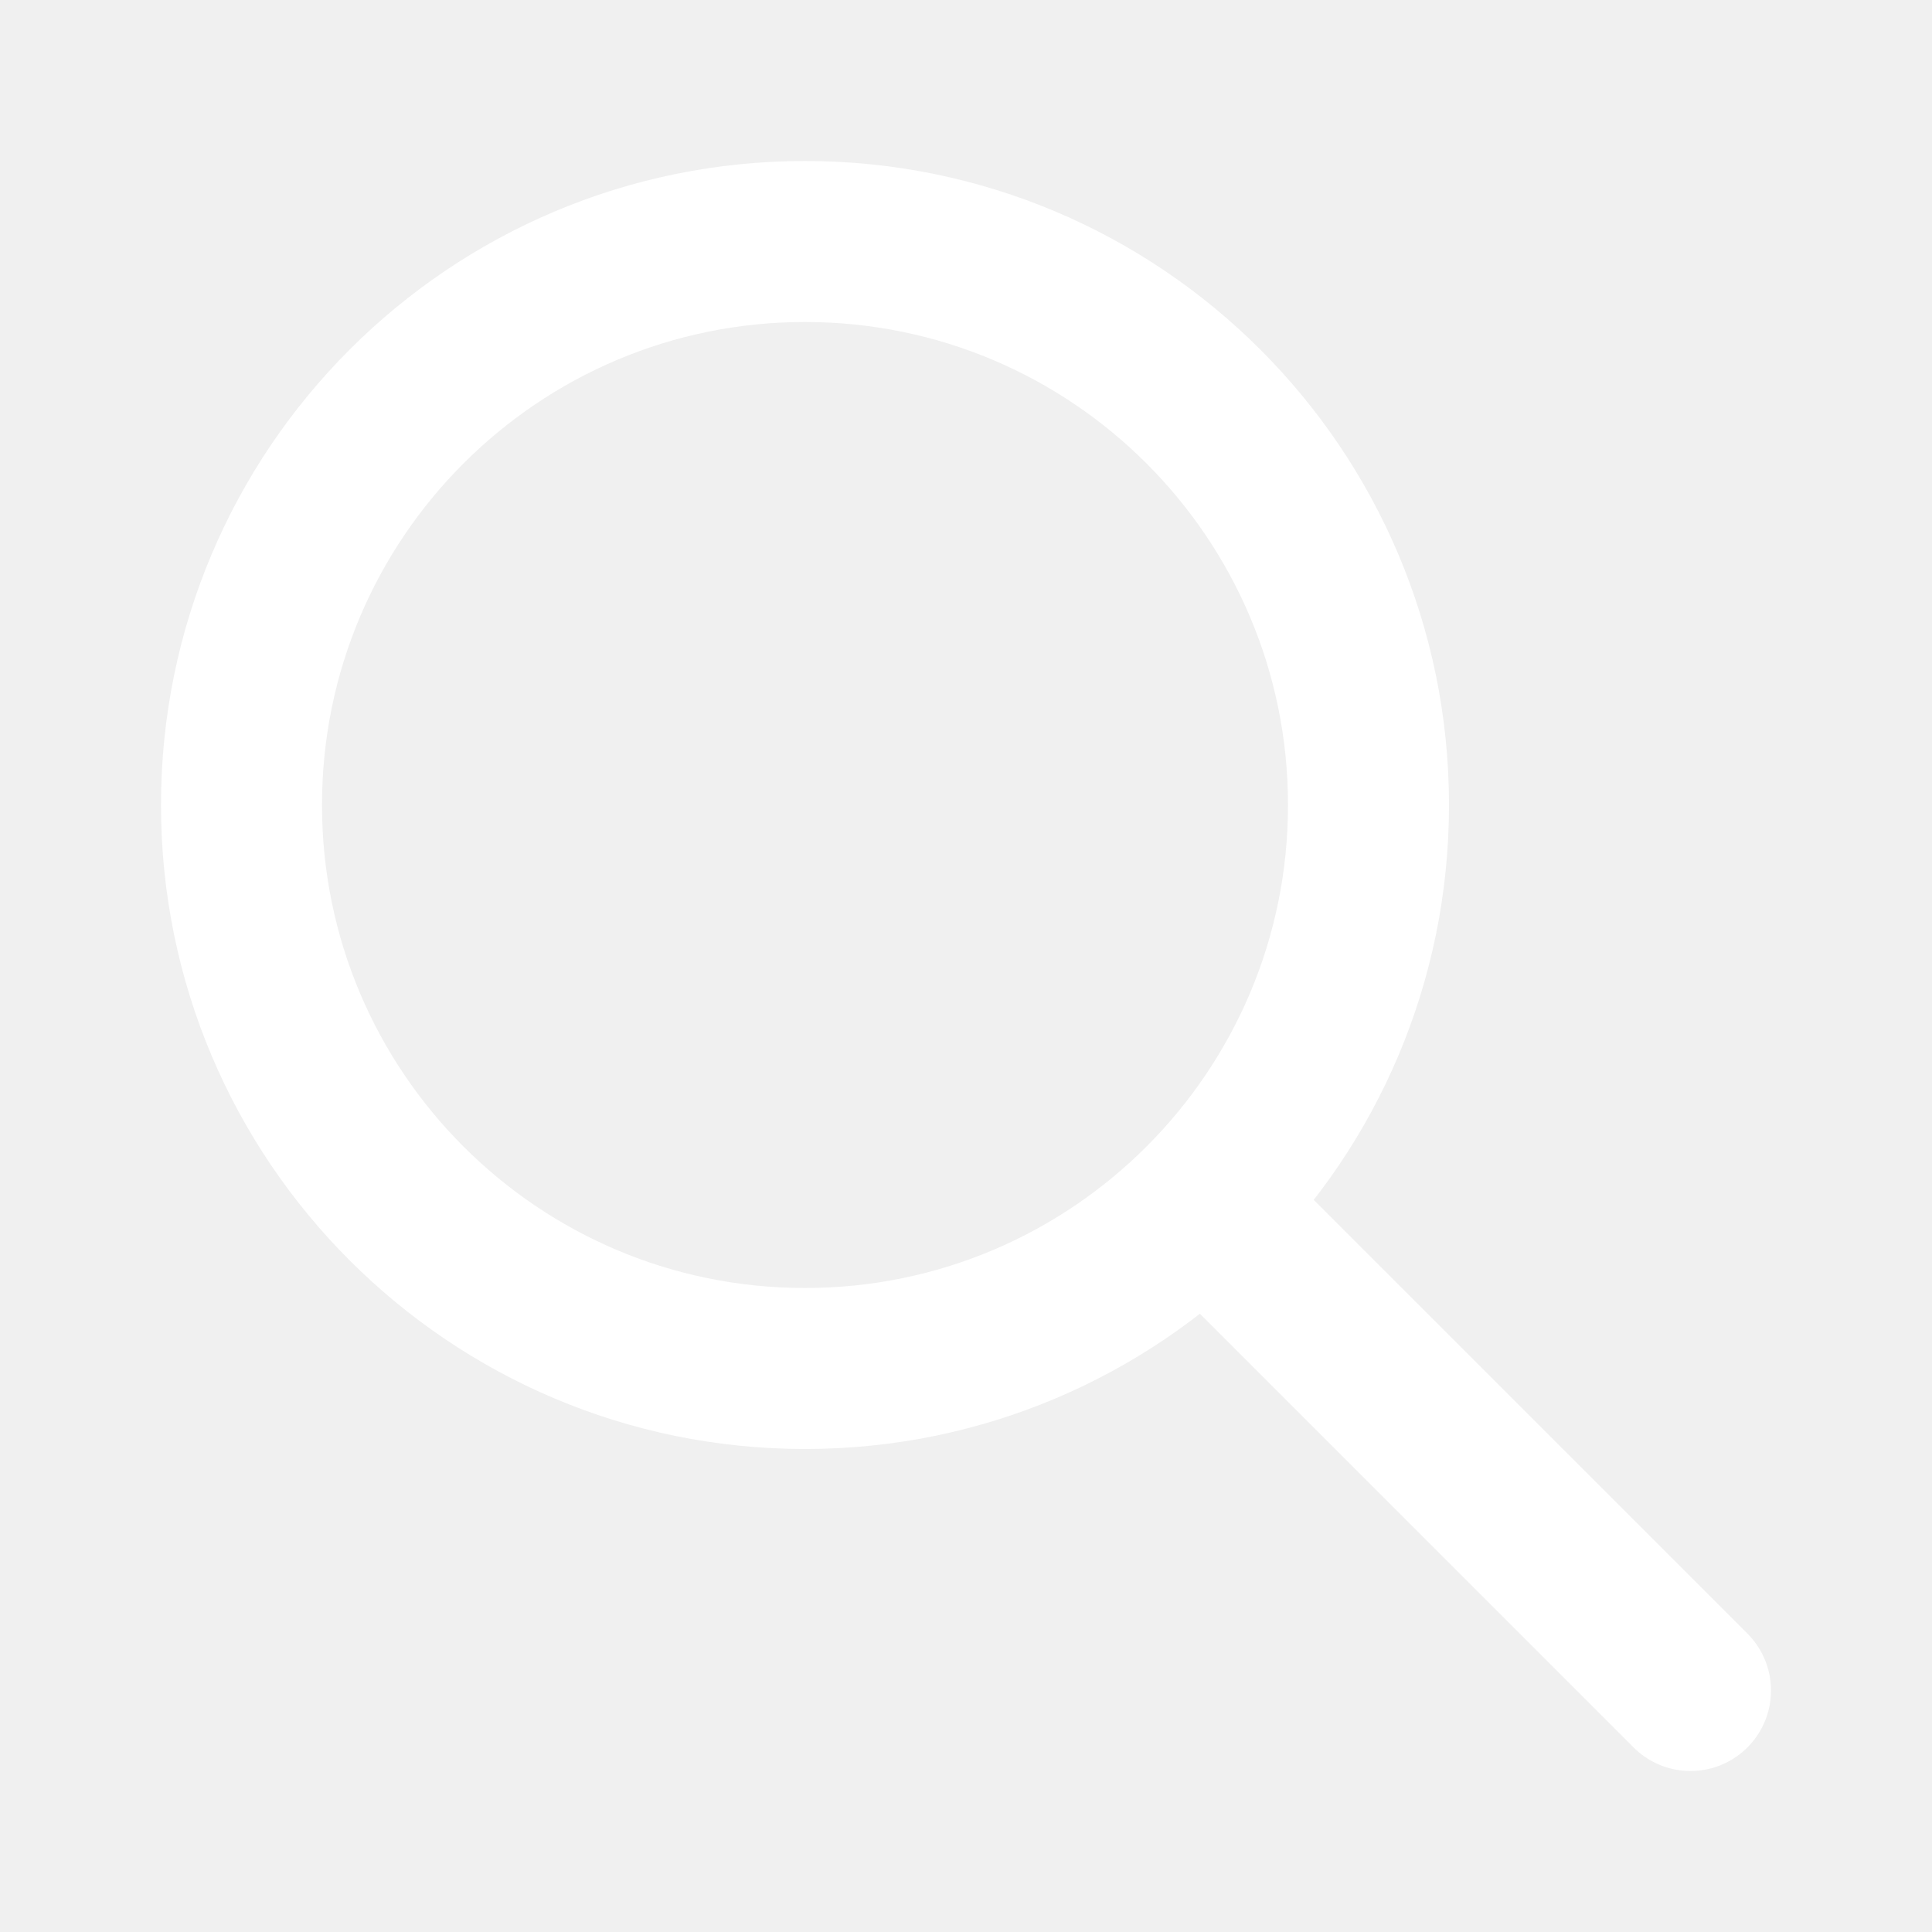
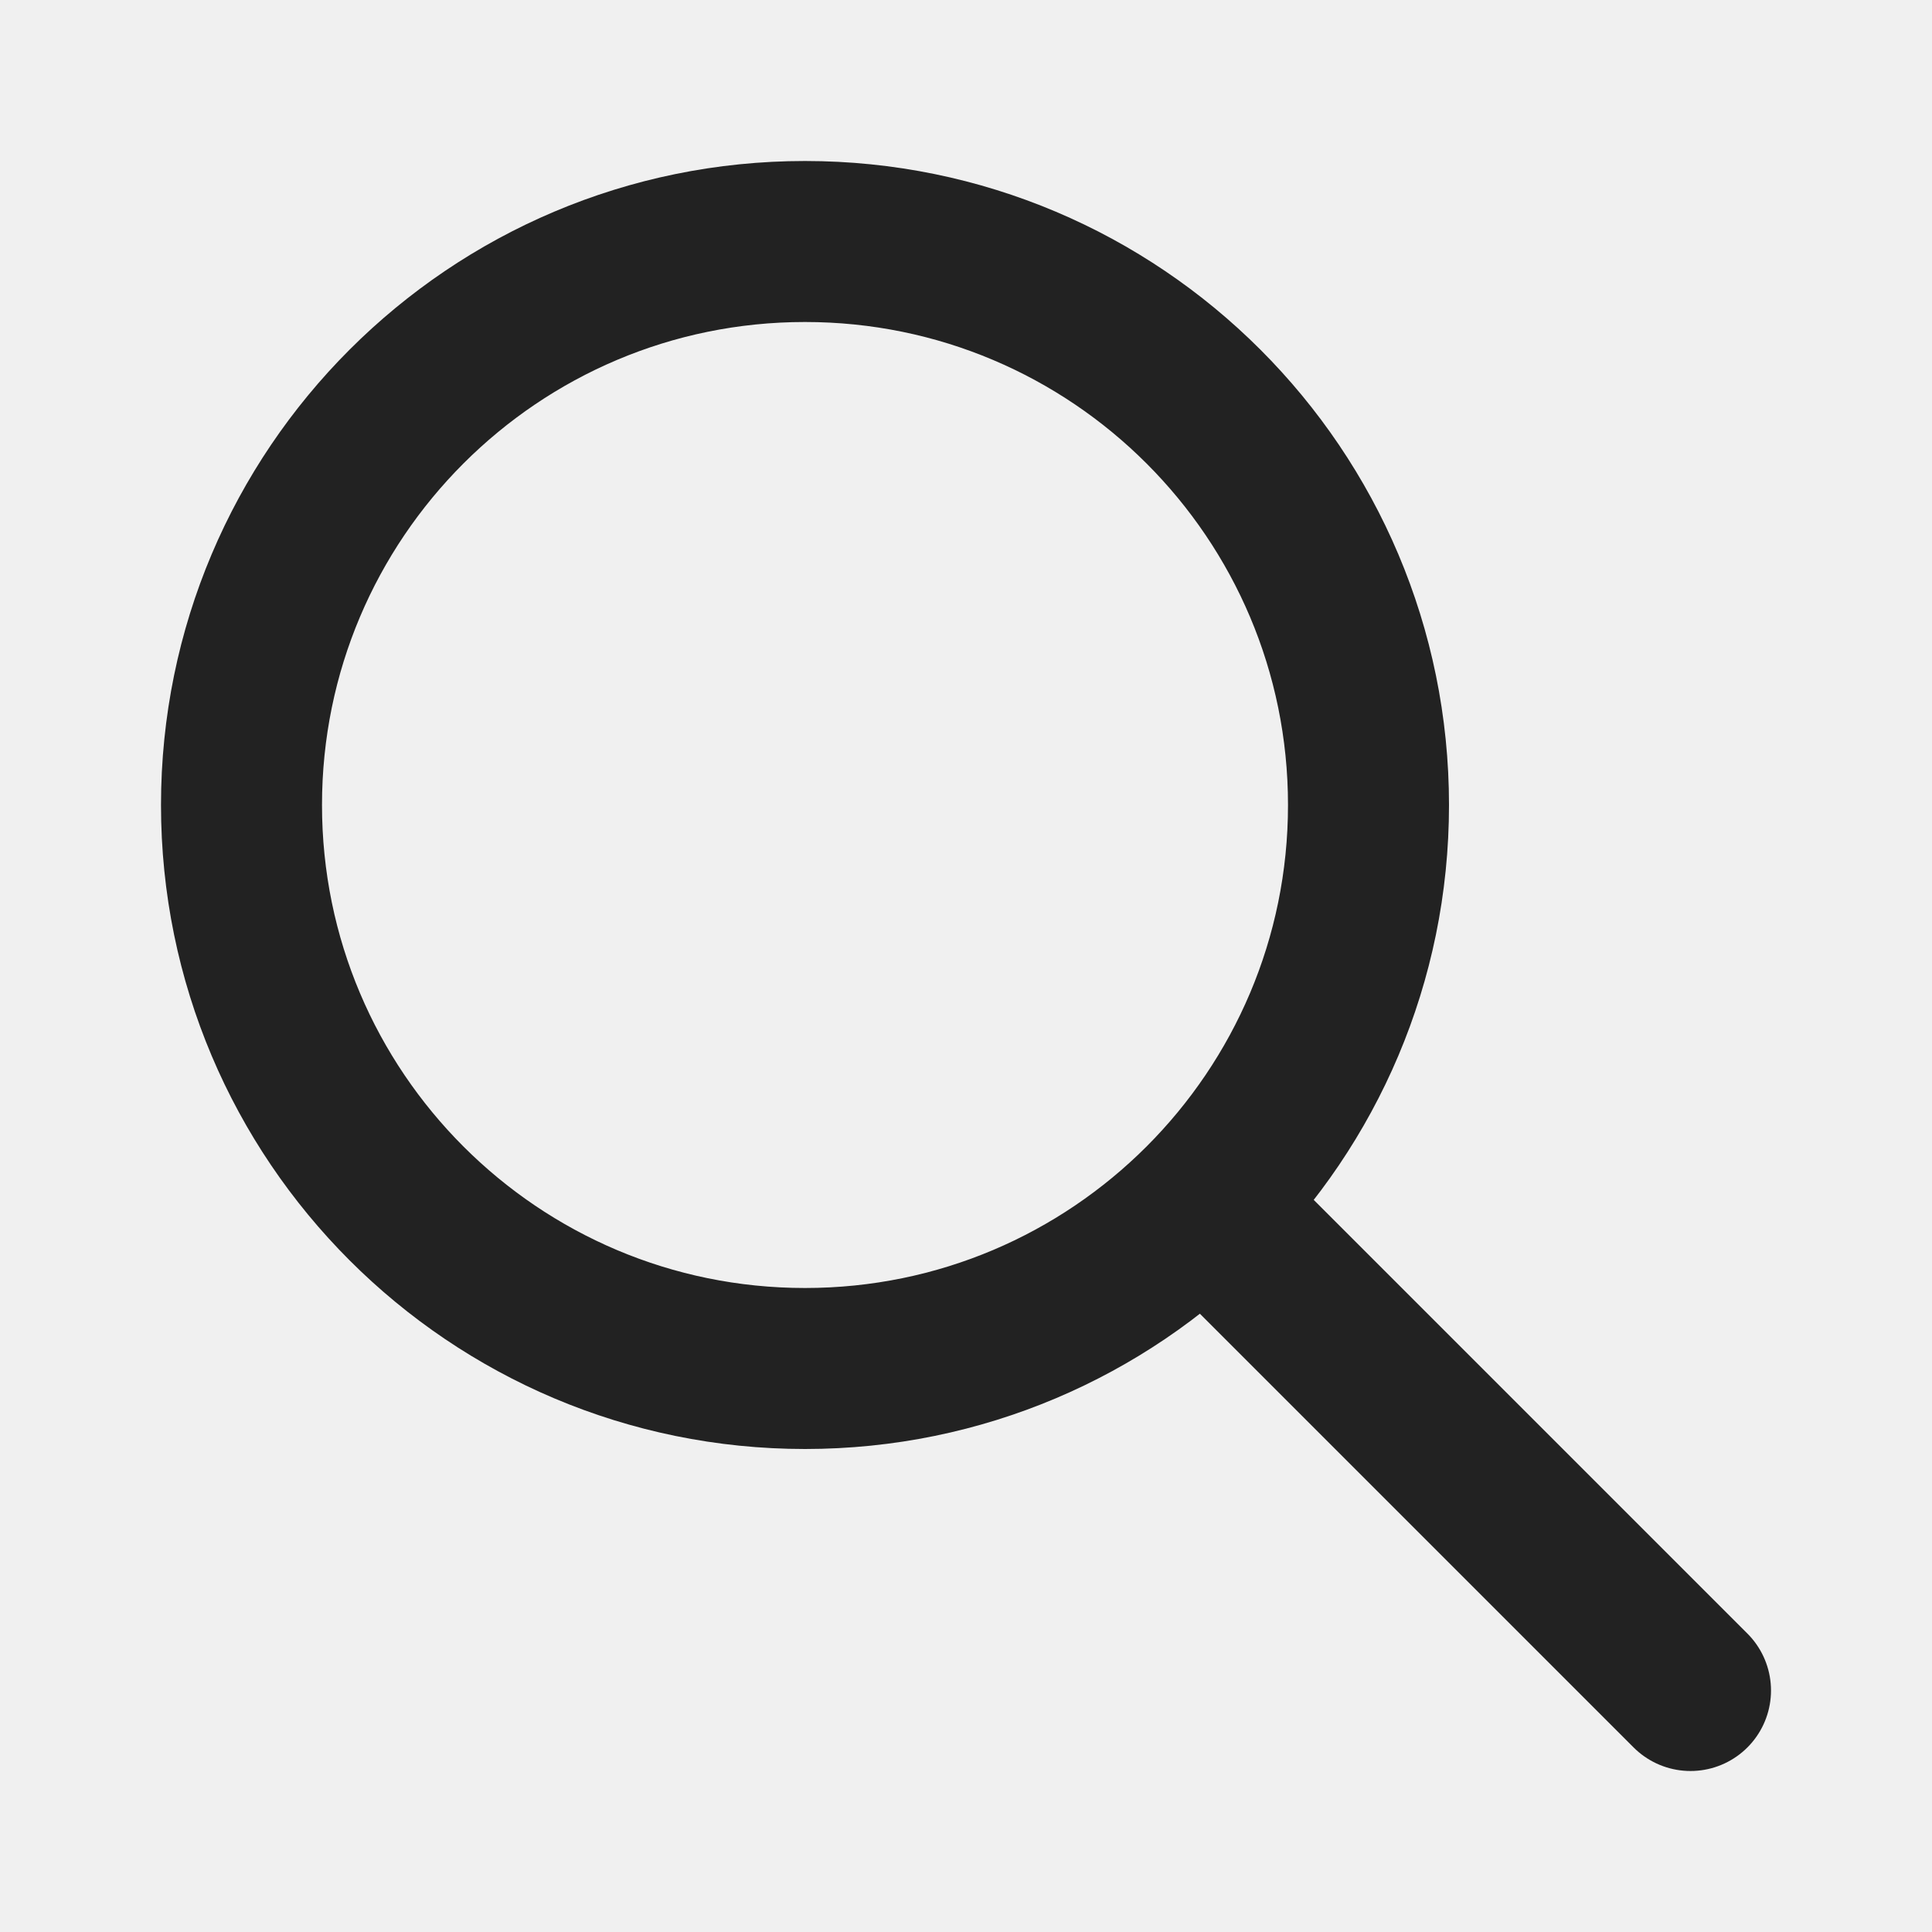
- <svg xmlns="http://www.w3.org/2000/svg" class="h-6 w-6" fill="none" viewBox="0 0 24 24" stroke="#ffffff">
+ <svg xmlns="http://www.w3.org/2000/svg" class="h-6 w-6" fill="none" viewBox="0 0 24 24" stroke="#222222">
  <path stroke-linecap="round" stroke-linejoin="round" stroke-width="2" d="M21 21l-6-6m2-5a7 7 0 11-14 0 7 7 0 0114 0z" />
</svg>
